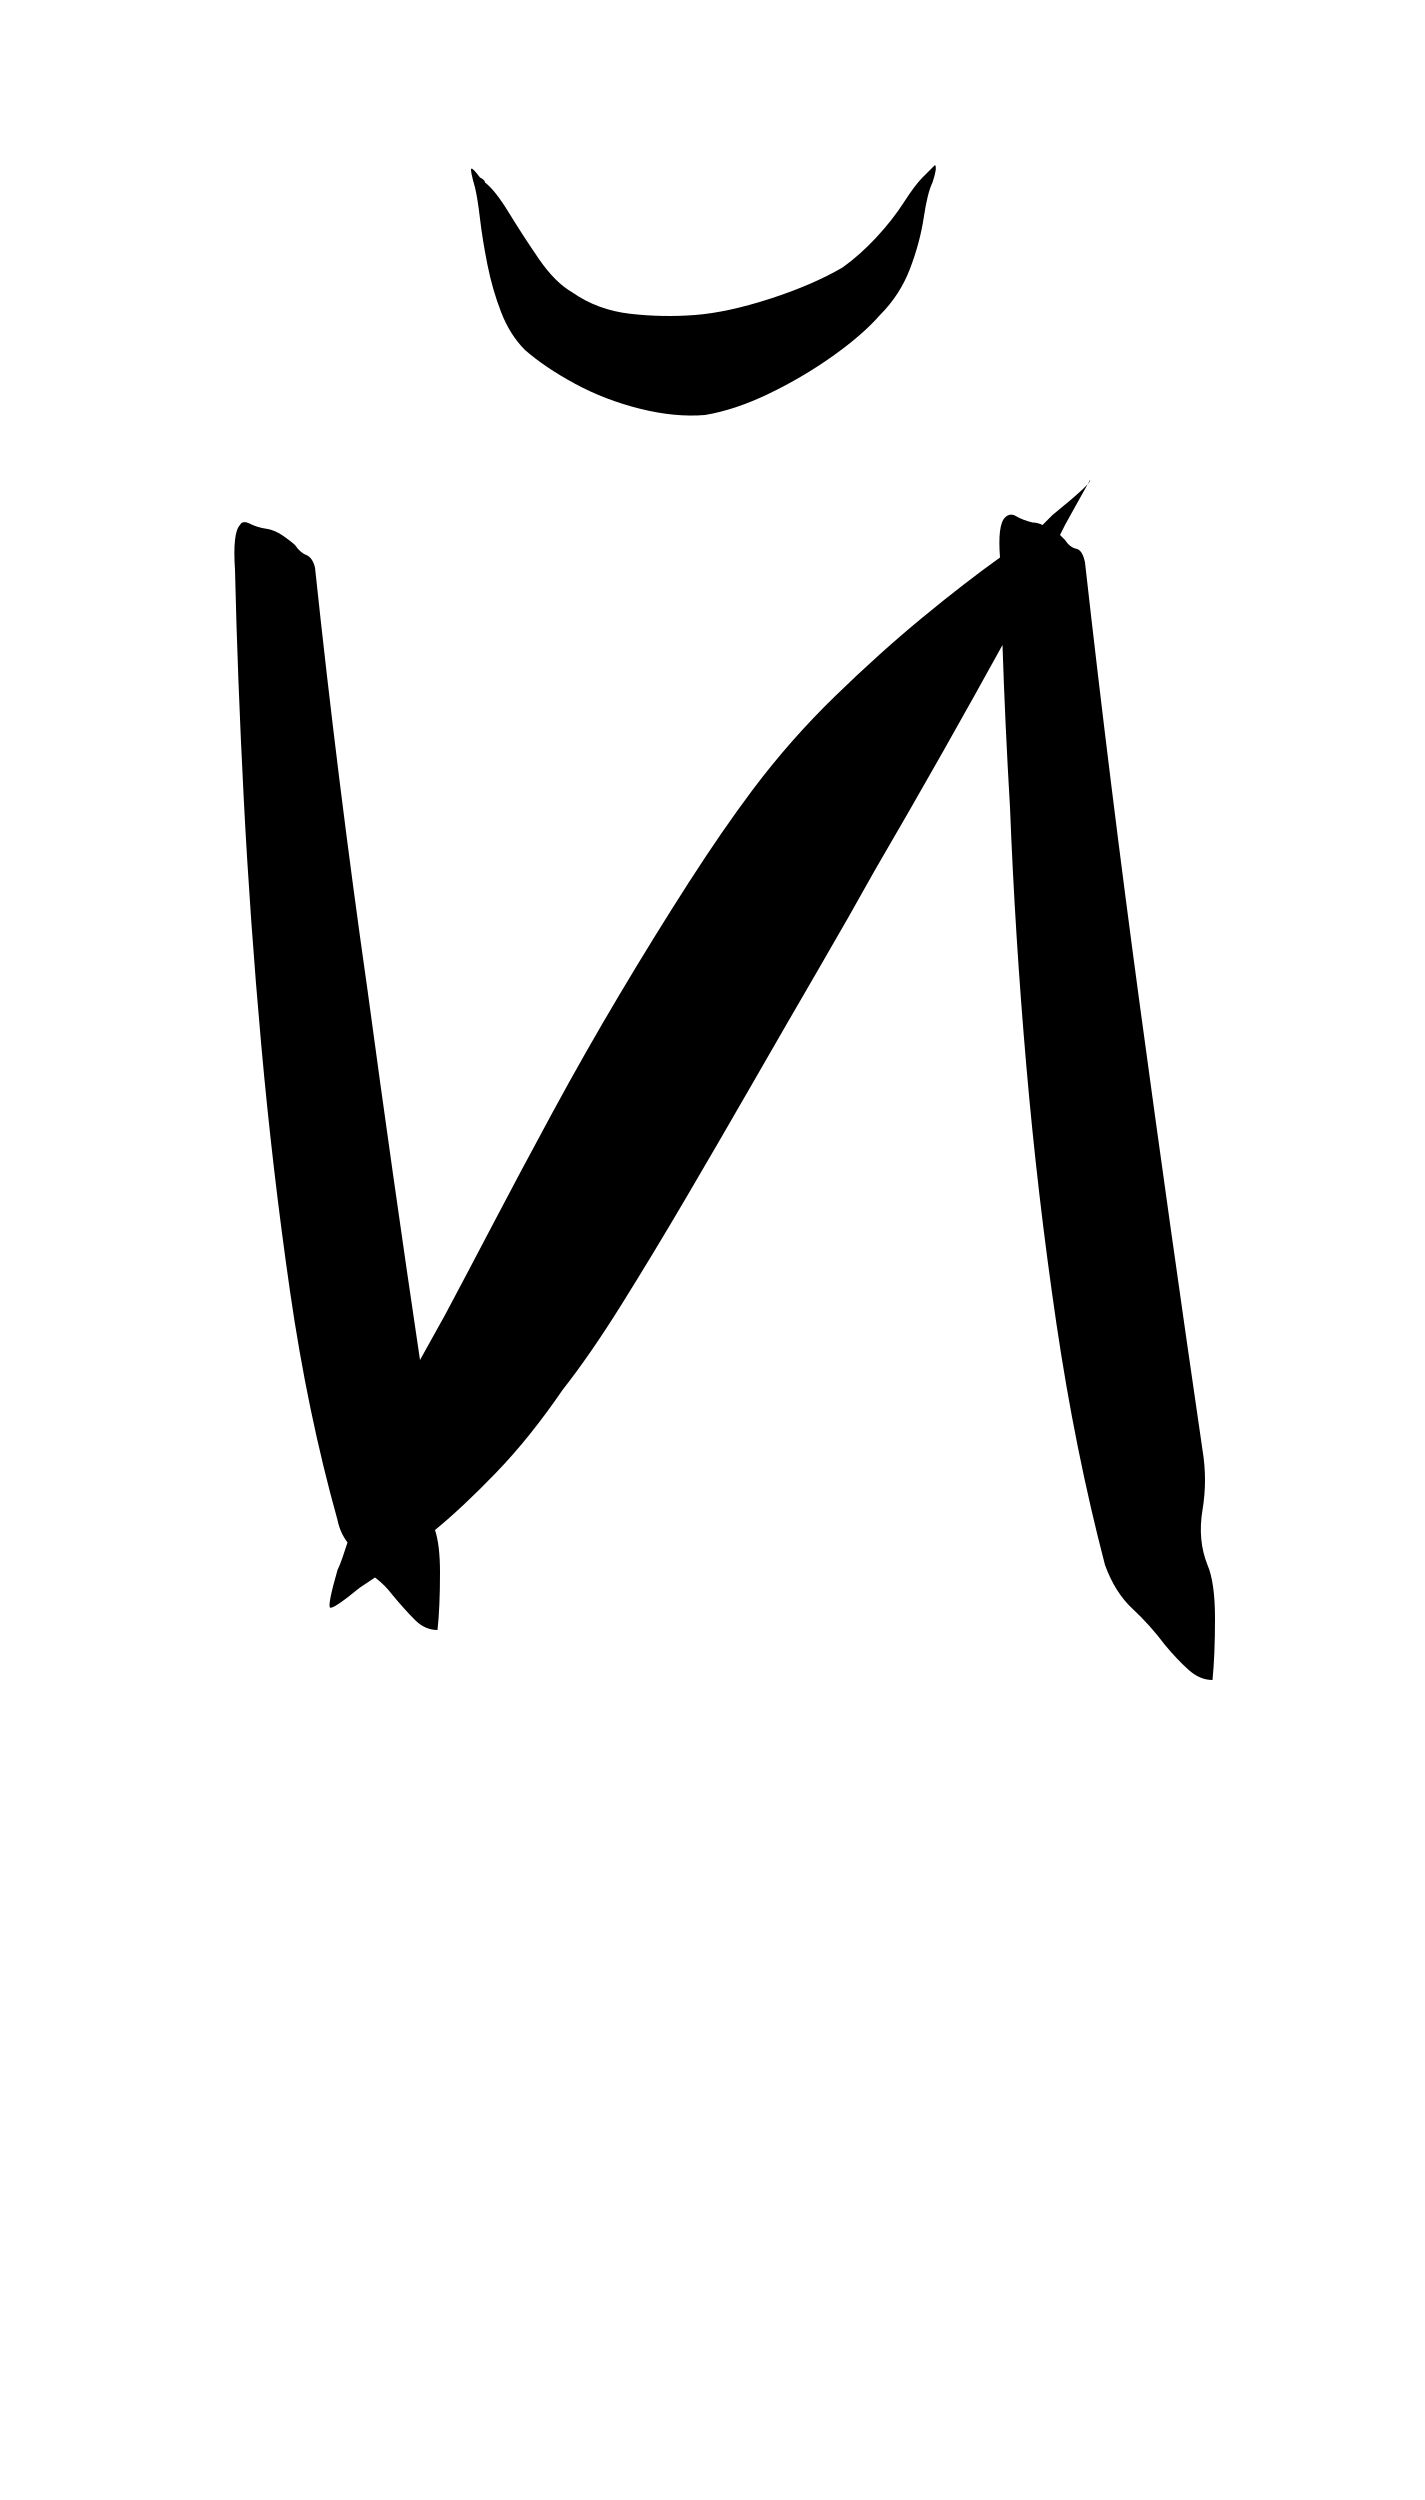
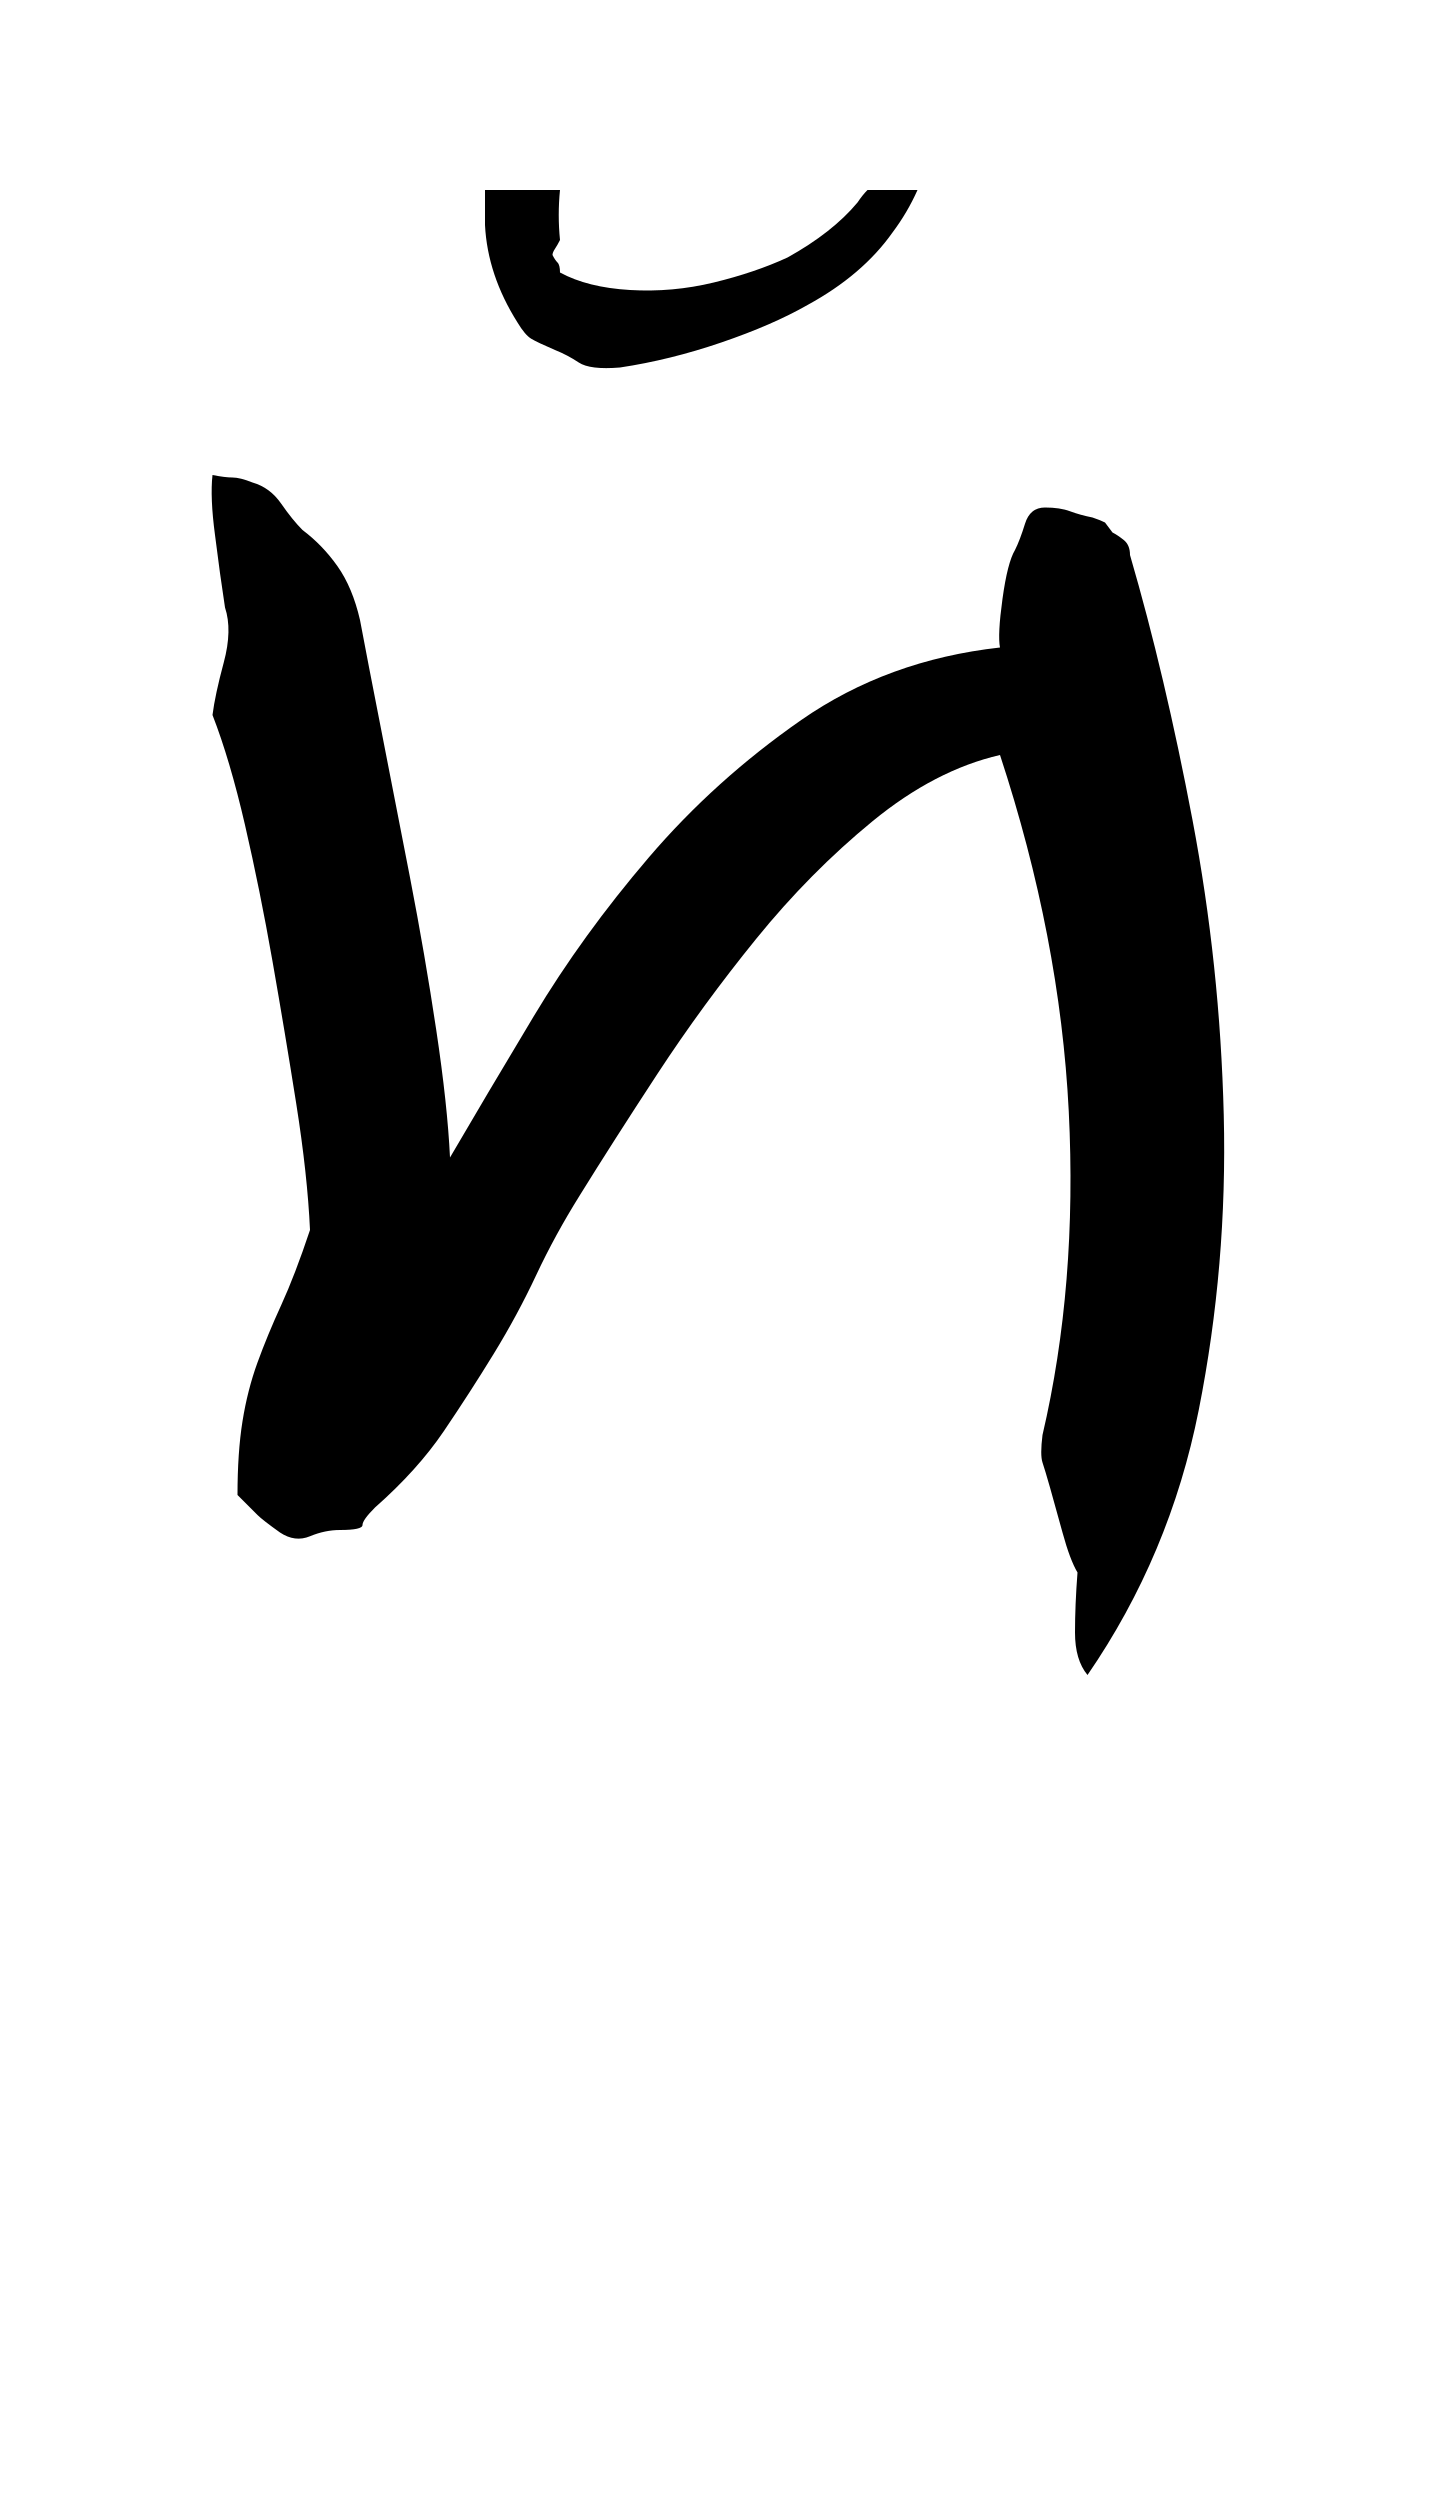
- <svg xmlns="http://www.w3.org/2000/svg" viewBox="-50 -650 570 1000">
+ <svg xmlns="http://www.w3.org/2000/svg" viewBox="-50 -650 580 1000">
  <g transform="scale(1,-1)">
-     <path d="M431 46Q429 34 433 24Q436 17 436.0 2.5Q436 -12 435 -22Q430 -22 425.5 -18.0Q421 -14 416 -8Q410 0 403.0 6.5Q396 13 392 24Q380 70 372.5 121.0Q365 172 360.5 224.0Q356 276 354 327Q352 361 351 392Q340 372 327.0 349.0Q314 326 300 302Q290 284 277.5 262.5Q265 241 251.5 217.5Q238 194 224.5 171.0Q211 148 198.5 128.0Q186 108 175 94Q162 75 148.5 61.0Q135 47 124 38Q126 32 126 21Q126 7 125 -2Q120 -2 116.0 2.0Q112 6 107 12Q104 16 100 19Q97 17 94 15Q83 6 82.0 7.0Q81 8 85 22Q86 24 87.0 27.0Q88 30 89 33Q86 37 85 42Q73 85 66.0 133.5Q59 182 54.5 232.0Q50 282 47.5 330.5Q45 379 44 422Q43 437 46 440Q47 442 50.0 440.5Q53 439 56.5 438.5Q60 438 63.5 435.5Q67 433 68 432Q70 429 72.5 428.0Q75 427 76 423Q85 338 97 254Q107 180 118 106Q123 115 128 124Q136 139 147.0 160.0Q158 181 171.0 205.0Q184 229 198.0 252.5Q212 276 225.5 297.0Q239 318 251 334Q266 354 284.0 371.5Q302 389 319.0 403.0Q336 417 350 427Q349 440 352 443Q354 445 356.5 443.5Q359 442 363 441Q365 441 367 440Q369 442 371 444Q387 457 386 458Q386 458 383.5 453.5Q381 449 376 440Q375 438 374 436Q375 435 376 434Q378 431 380.5 430.5Q383 430 384 425Q394 336 406.0 247.5Q418 159 431 70Q433 58 431 46ZM179 533Q189 526 202.0 524.5Q215 523 228 524Q241 525 258.0 530.5Q275 536 287 543Q294 548 300.5 555.0Q307 562 311.5 569.0Q316 576 319 579Q324 584 324 584Q325 583 323 577Q321 573 319.5 563.0Q318 553 314.0 542.5Q310 532 302 524Q295 516 283.0 507.5Q271 499 257.5 492.5Q244 486 232 484Q220 483 206.0 486.5Q192 490 180.0 496.5Q168 503 160 510Q154 516 150.5 525.0Q147 534 145.0 544.0Q143 554 142.0 562.5Q141 571 140 575Q138 582 138.5 582.5Q139 583 142 579Q144 578 144 577Q148 574 153.5 565.0Q159 556 165.5 546.5Q172 537 179 533Z" />
+     <path d="M36 436Q34 451 35 460Q40 459 43.0 459.0Q46 459 51 457Q58 455 62.5 448.5Q67 442 71 438Q79 432 85.0 423.5Q91 415 94 402Q97 386 102.5 358.0Q108 330 114.0 299.0Q120 268 124.5 238.0Q129 208 130 187Q144 211 163.5 243.5Q183 276 209.5 307.0Q236 338 270.5 362.0Q305 386 350 391Q349 396 351.0 410.5Q353 425 356 430Q358 434 360.0 440.5Q362 447 368 447Q374 447 378.0 445.5Q382 444 387 443Q390 442 392 441L395 437Q397 436 399.5 434.0Q402 432 402 428Q416 380 427.0 322.0Q438 264 439.5 204.0Q441 144 429.5 86.0Q418 28 385 -20Q380 -14 380.0 -3.0Q380 8 381 21Q378 26 375.0 37.0Q372 48 370 55Q368 62 367.0 65.0Q366 68 367 76Q381 136 377.5 205.5Q374 275 350 348Q324 342 299.0 321.5Q274 301 252.5 274.5Q231 248 213.0 220.5Q195 193 182 172Q172 156 164.5 140.0Q157 124 147.5 108.5Q138 93 127.5 77.5Q117 62 100 47Q95 42 95.0 40.0Q95 38 86 38Q80 38 74.0 35.5Q68 33 62 37Q55 42 53 44L45 52Q45 69 47.0 81.5Q49 94 53.0 105.0Q57 116 62.5 128.0Q68 140 74 158Q73 180 68.5 208.5Q64 237 59.0 265.5Q54 294 48.0 320.0Q42 346 35 364Q36 372 39.5 385.0Q43 398 40 407Q38 420 36 436ZM144 574H174Q173 564 174 554Q173 552 172.0 550.5Q171 549 171 548Q172 546 173.0 545.0Q174 544 174 541Q185 535 202.0 534.0Q219 533 235.5 537.0Q252 541 265 547Q283 557 293 569Q295 572 297 574H317Q313 565 307 557Q295 540 273 528Q259 520 238.5 513.0Q218 506 198 503Q186 502 181.5 505.0Q177 508 172 510Q165 513 162.5 514.5Q160 516 157 521Q145 540 144 560Q144 567 144 574Z" />
  </g>
</svg>
